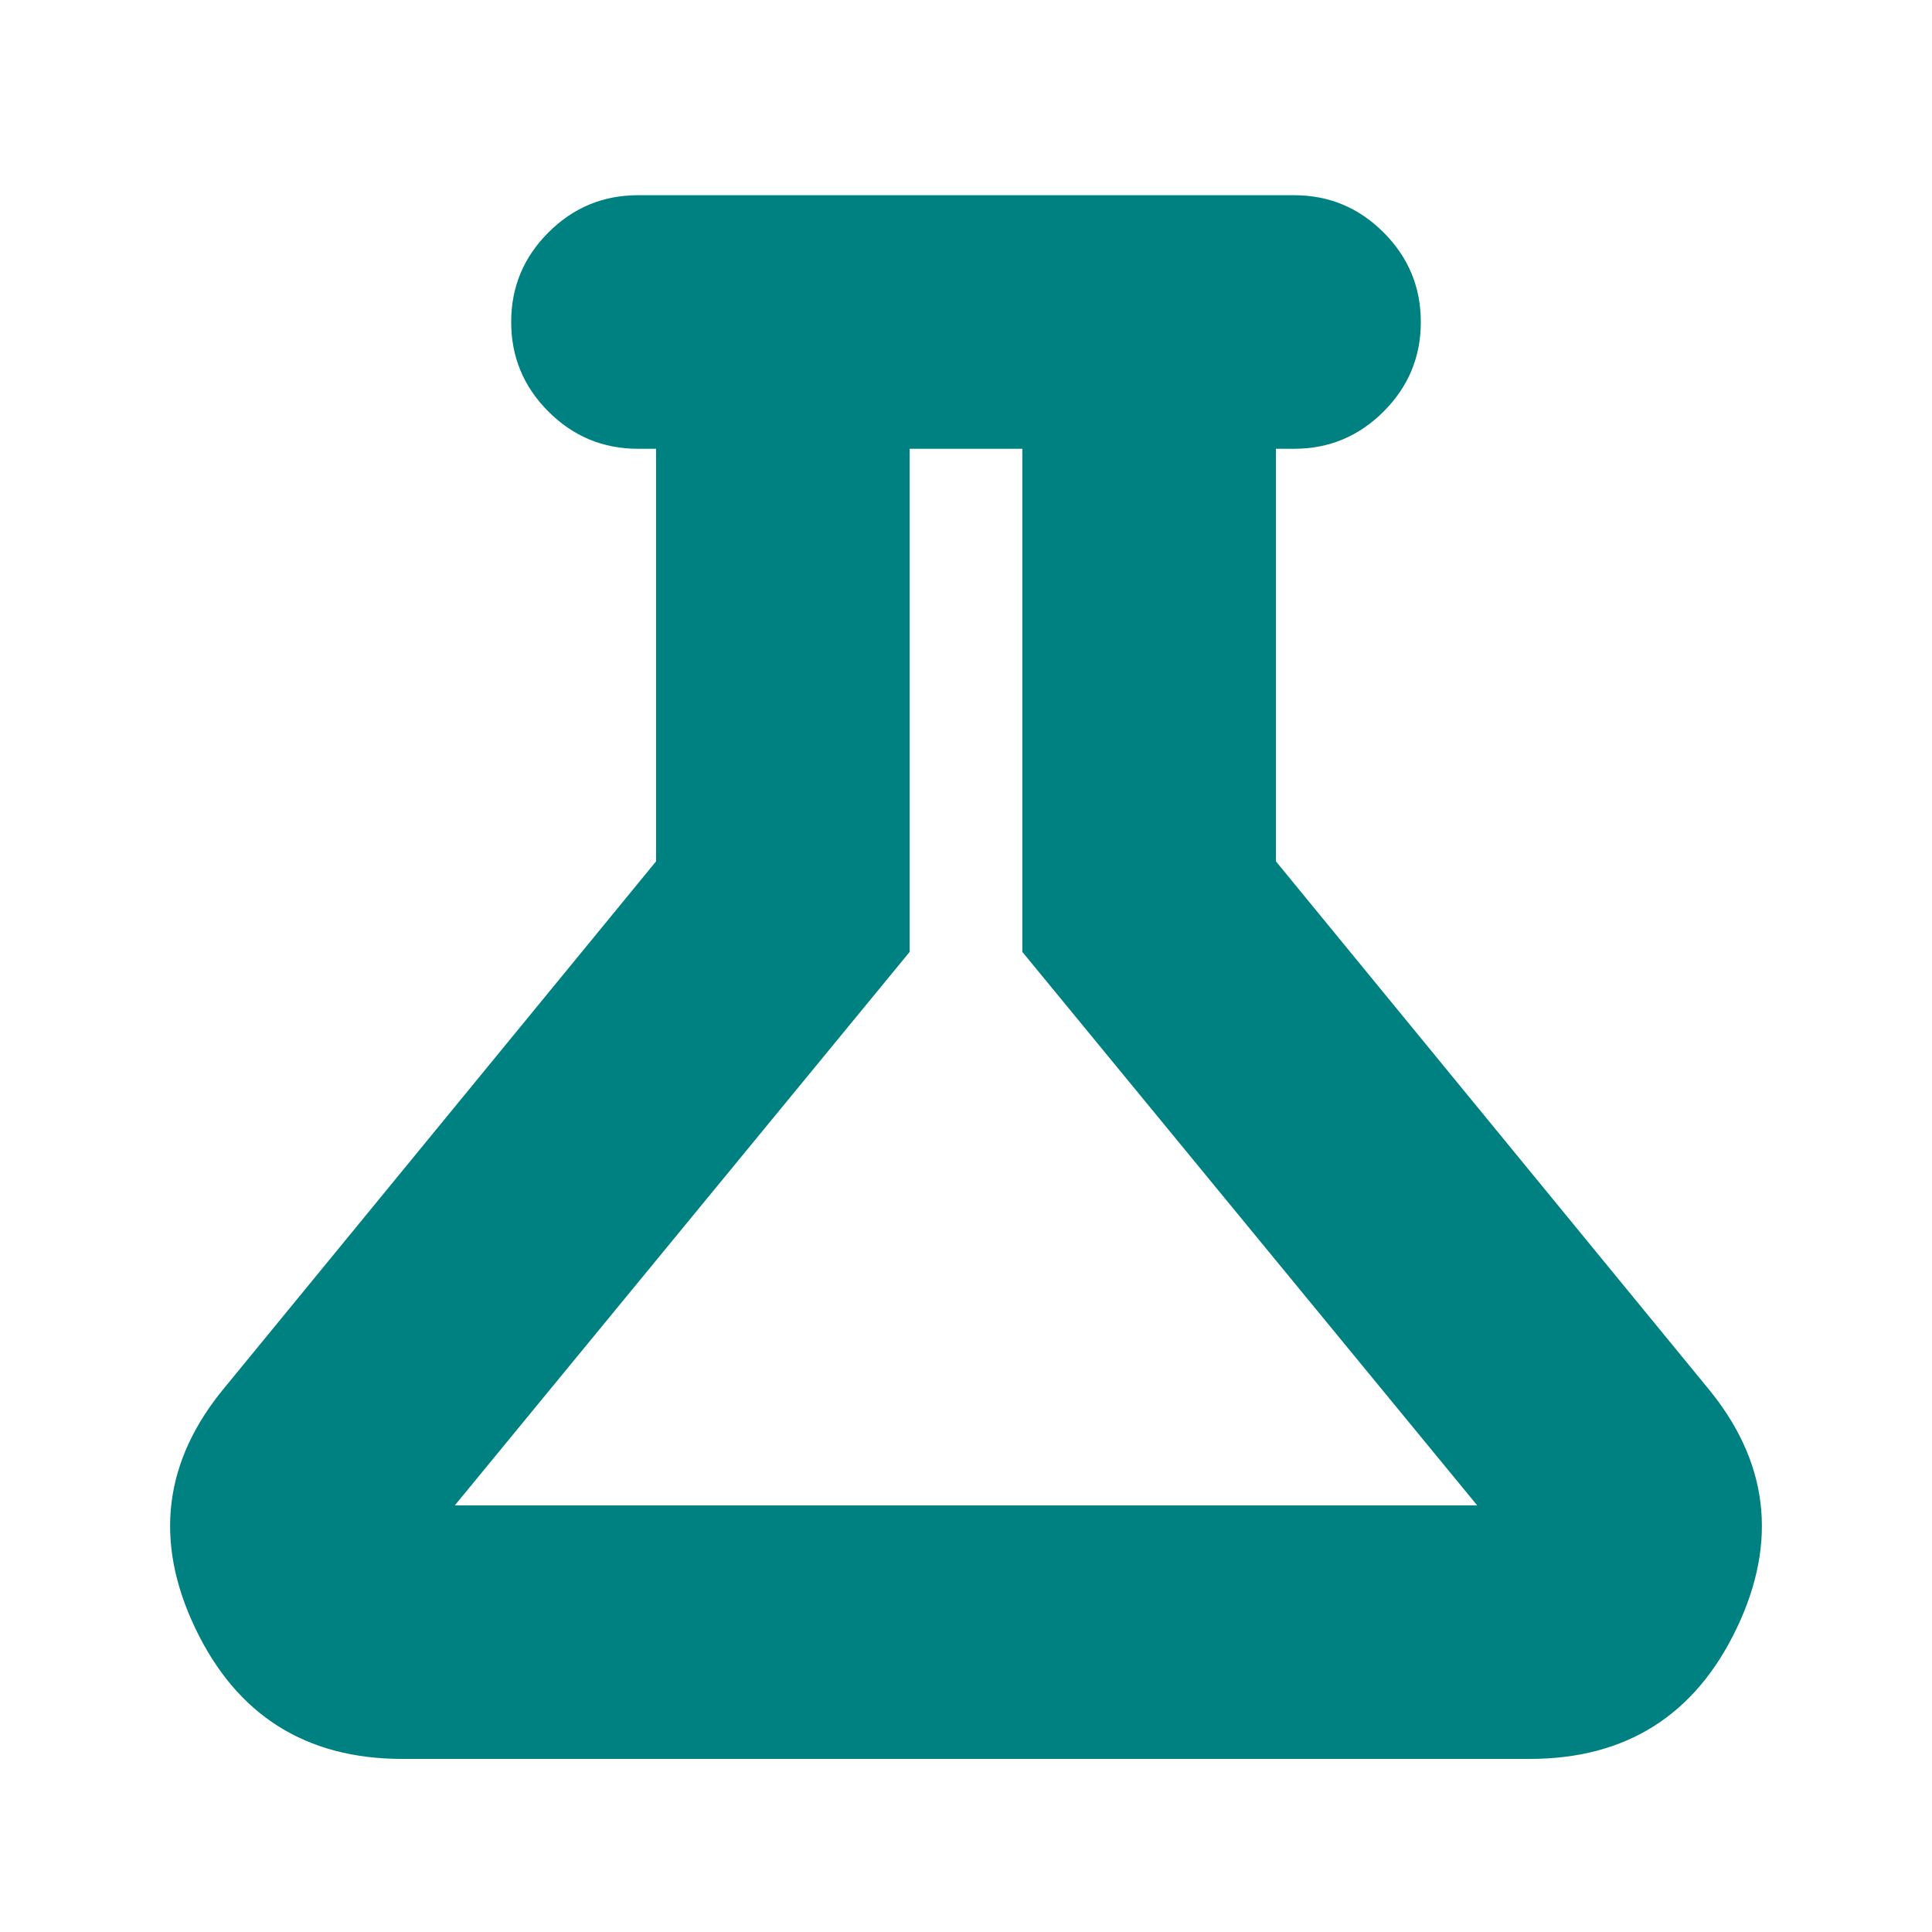
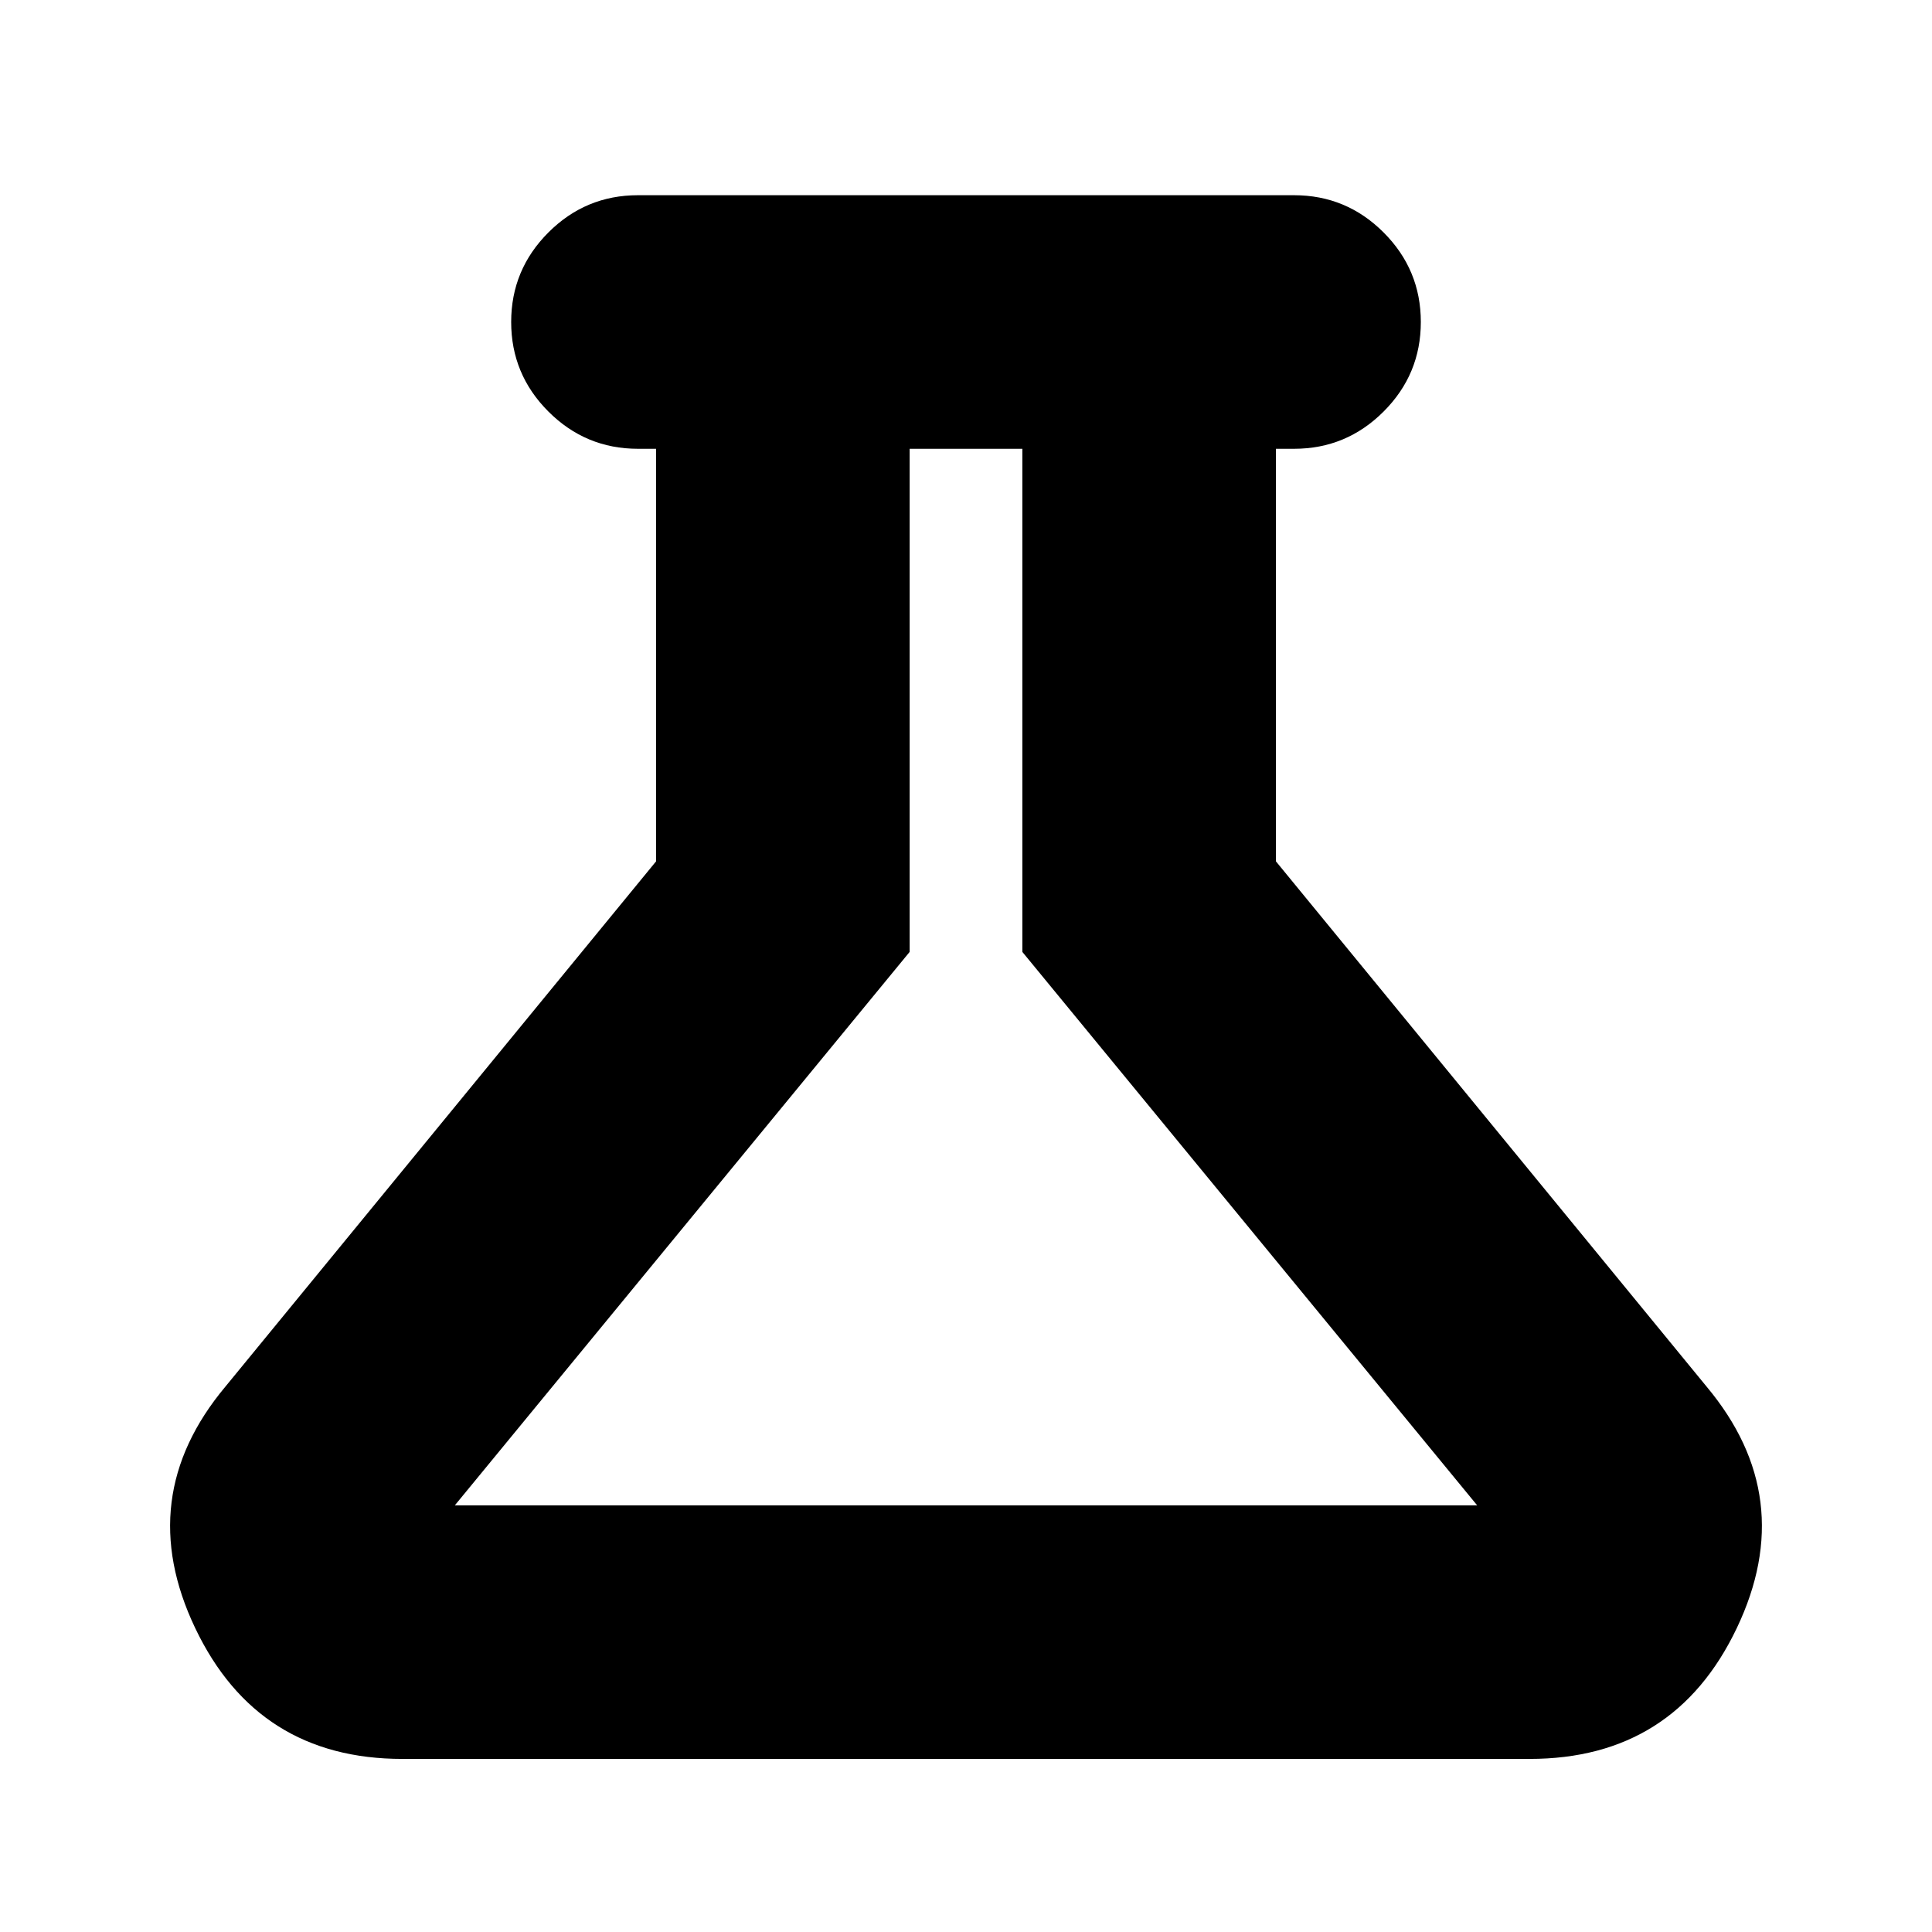
- <svg xmlns="http://www.w3.org/2000/svg" height="24px" viewBox="0 -960 960 960" width="24px" fill="#008181">
+ <svg xmlns="http://www.w3.org/2000/svg" height="24px" viewBox="0 -960 960 960" width="24px" class="branded-icon">
  <path d="M200-86q-72 0-103-65t15-120l214-261v-205h-9q-26 0-44.5-18.5T254-800q0-26 18.5-44.5T317-863h326q26 0 44.5 18.5T706-800q0 26-18.5 44.5T643-737h-9v205l214 261q46 55 15 120T760-86H200Zm26-126h508L508-487v-250h-56v250L226-212Zm254-263Z" />
</svg>
